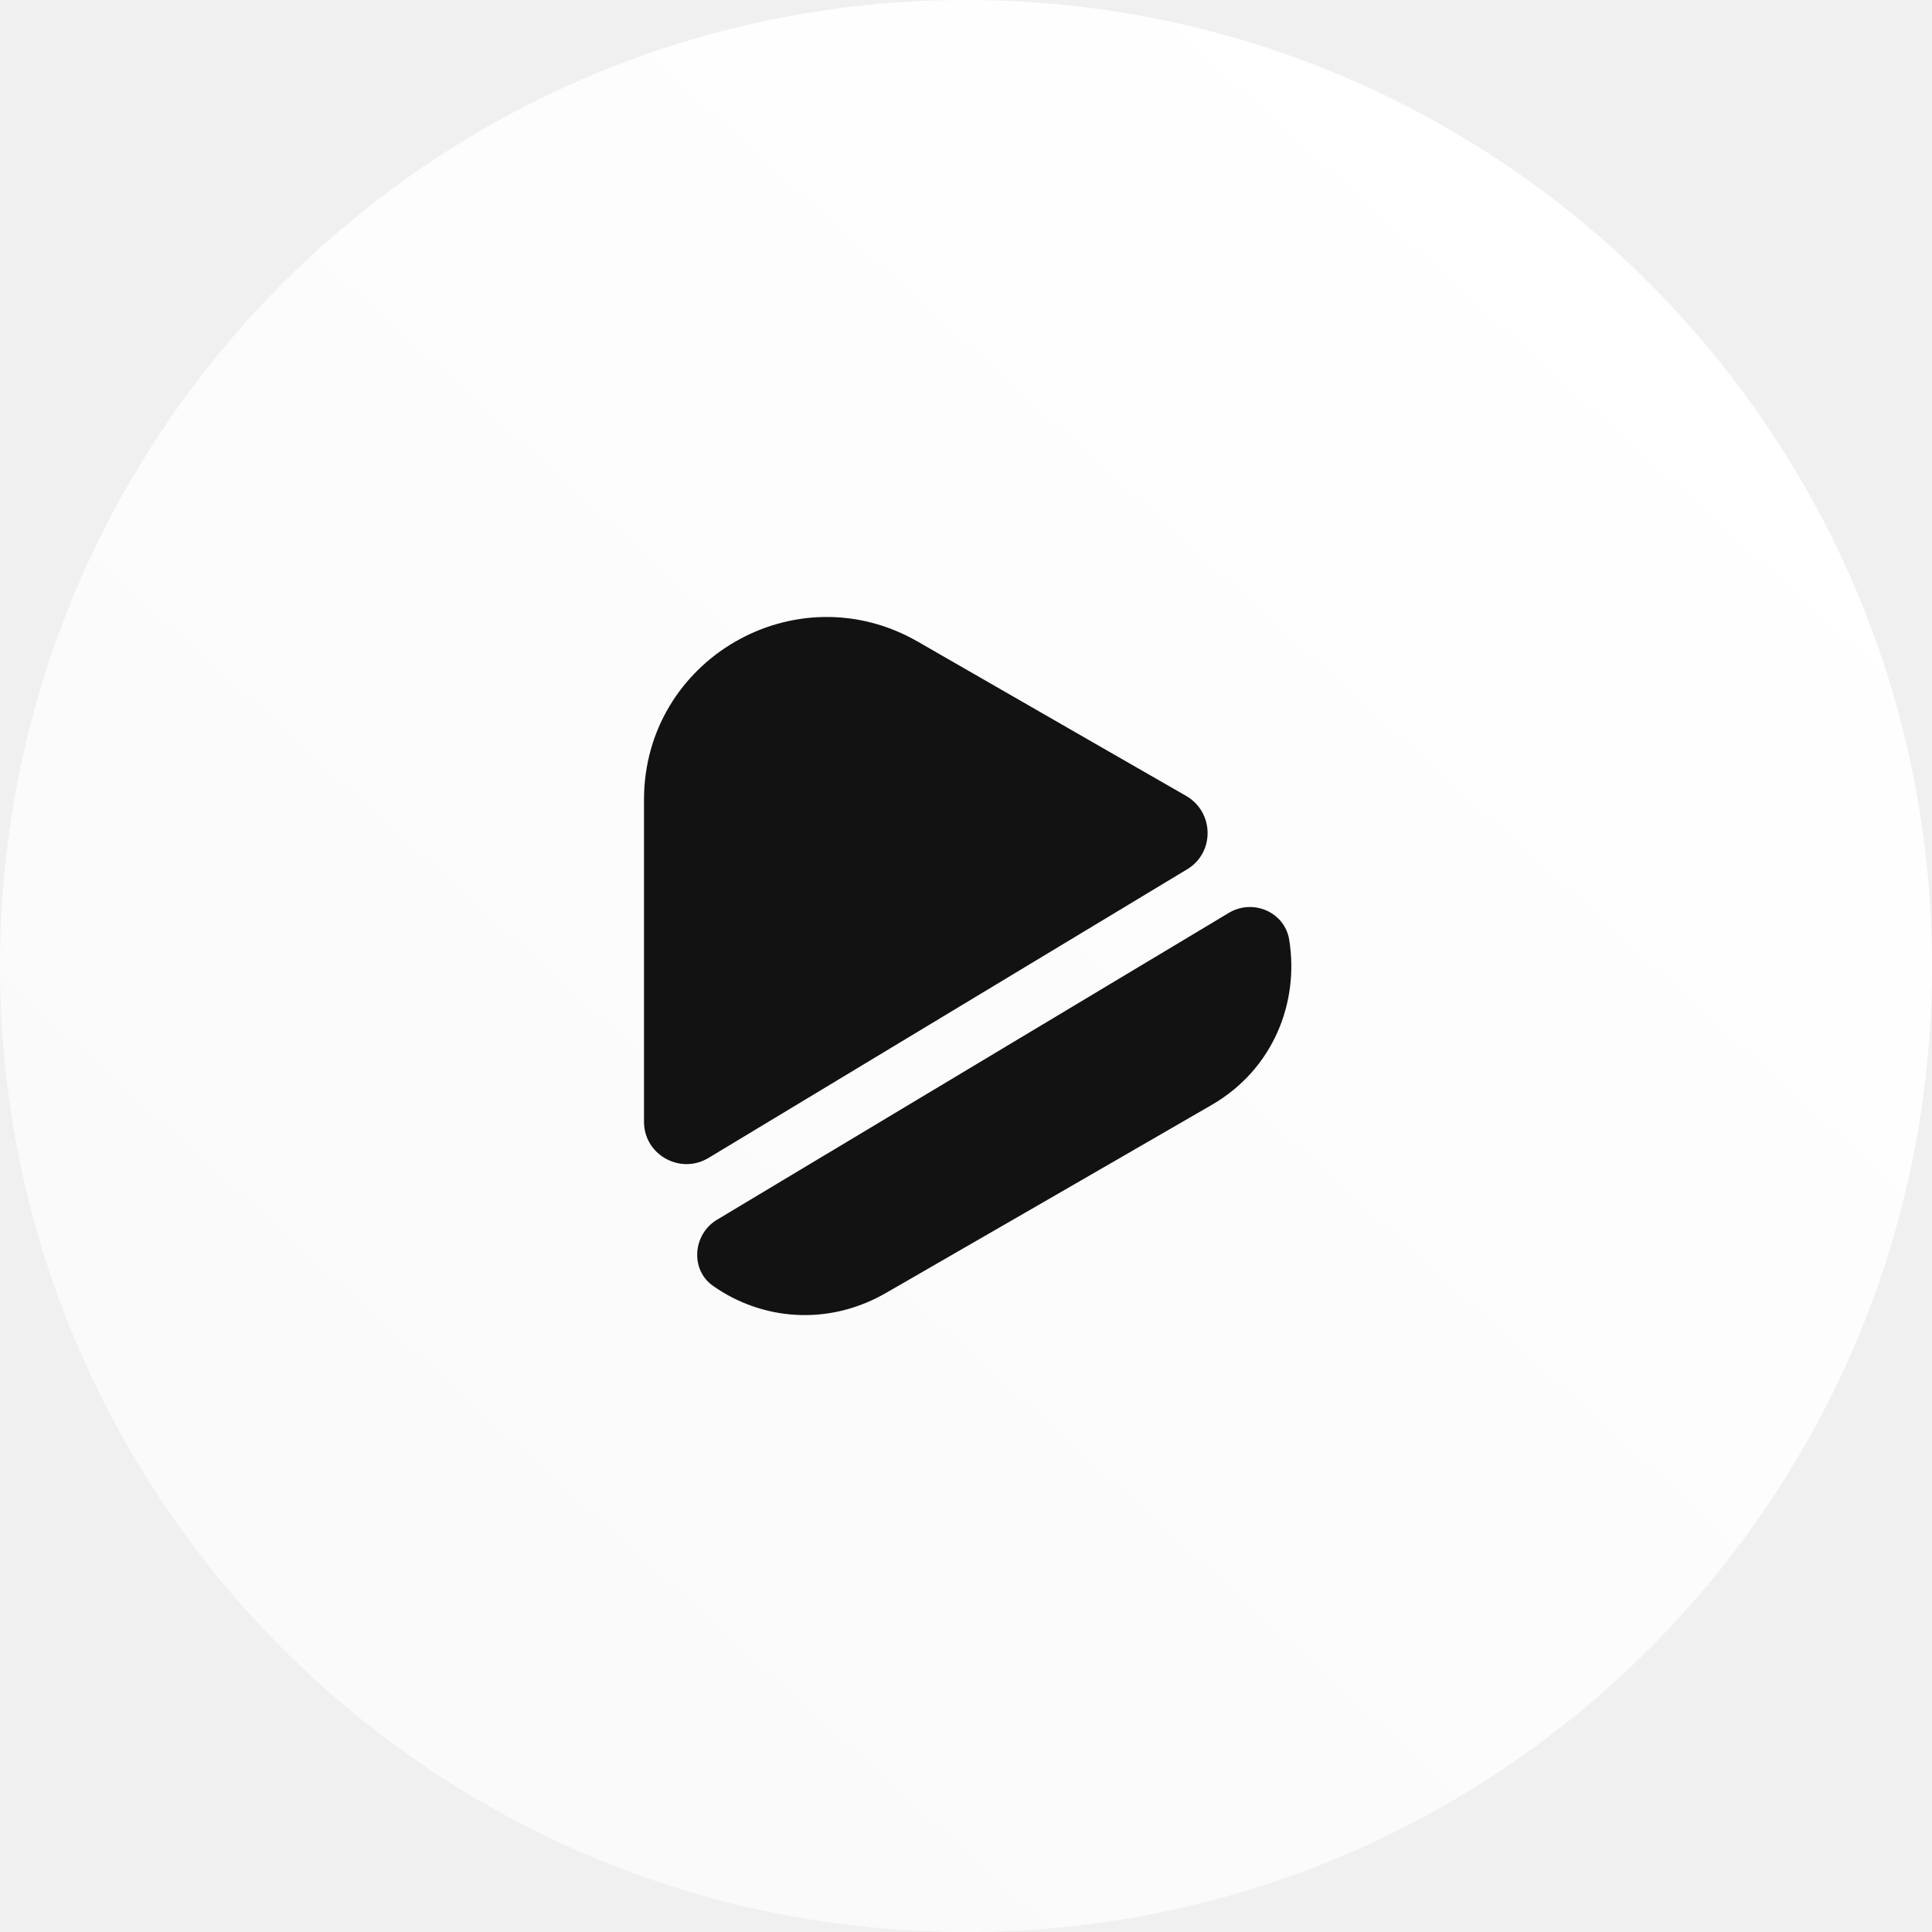
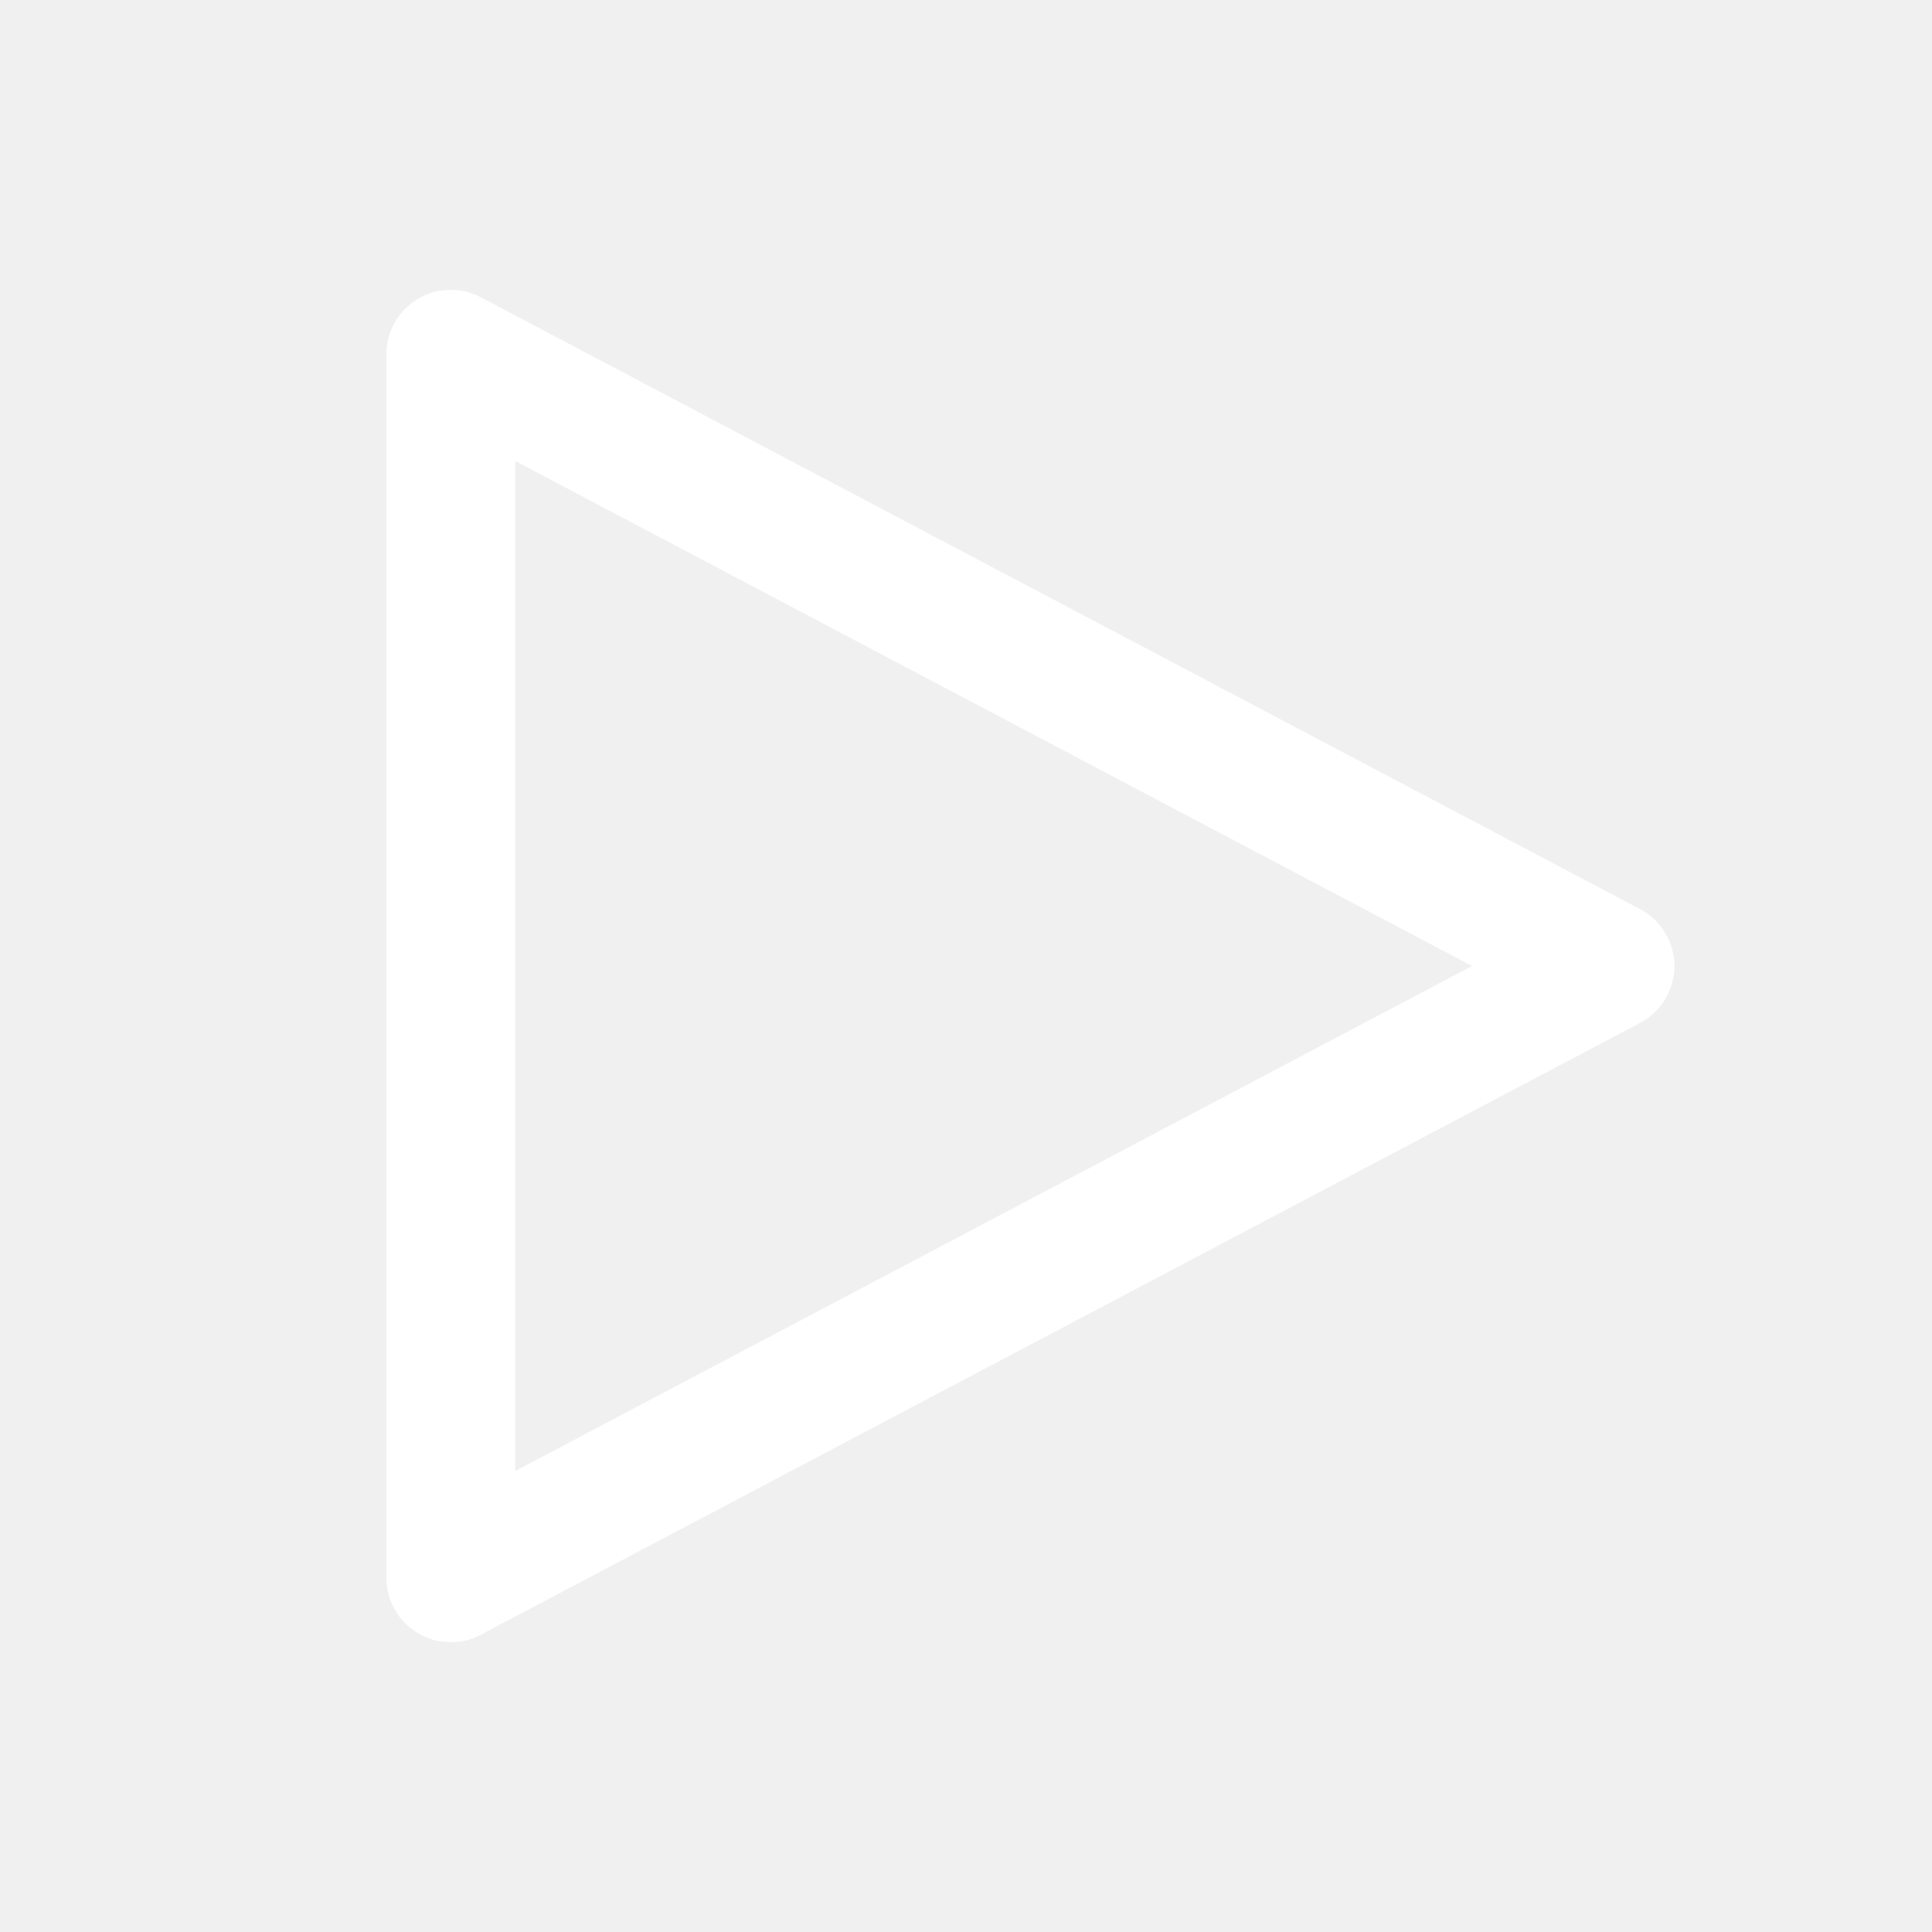
- <svg xmlns="http://www.w3.org/2000/svg" width="48" height="48" viewBox="0 0 48 48" fill="none">
-   <rect width="48" height="48" rx="24" fill="url(#paint0_linear_3676_2393)" />
-   <path d="M29.49 21.6L17.6 28.77C16.9 29.19 16 28.69 16 27.87V19.87C16 16.38 19.77 14.2 22.8 15.94L27.39 18.58L29.48 19.78C30.17 20.19 30.18 21.19 29.49 21.6Z" fill="#121212" />
-   <path d="M30.09 27.46L26.04 29.8L22 32.13C20.55 32.96 18.91 32.79 17.72 31.95C17.14 31.55 17.21 30.66 17.82 30.3L30.53 22.68C31.13 22.32 31.92 22.66 32.03 23.35C32.28 24.9 31.64 26.57 30.09 27.46Z" fill="#121212" />
-   <defs>
-     <linearGradient id="paint0_linear_3676_2393" x1="43.5" y1="7.5" x2="-49.5" y2="110" gradientUnits="userSpaceOnUse">
-       <stop stop-color="white" />
-       <stop offset="1" stop-color="white" stop-opacity="0" />
-     </linearGradient>
-   </defs>
+ <svg xmlns="http://www.w3.org/2000/svg" width="15" height="15" viewBox="0 0 15 15" fill="white">
+   <path d="M3.242 2.322C3.392 2.231 3.578 2.226 3.733 2.308L12.733 7.058C12.897 7.144 13 7.315 13 7.5C13 7.685 12.897 7.856 12.733 7.942L3.733 12.692C3.578 12.774 3.392 12.769 3.242 12.678C3.092 12.588 3 12.425 3 12.25V2.75C3 2.575 3.092 2.412 3.242 2.322ZM4 3.579V11.421L11.429 7.5L4 3.579Z" fill-rule="evenodd" clip-rule="evenodd" />
</svg>
